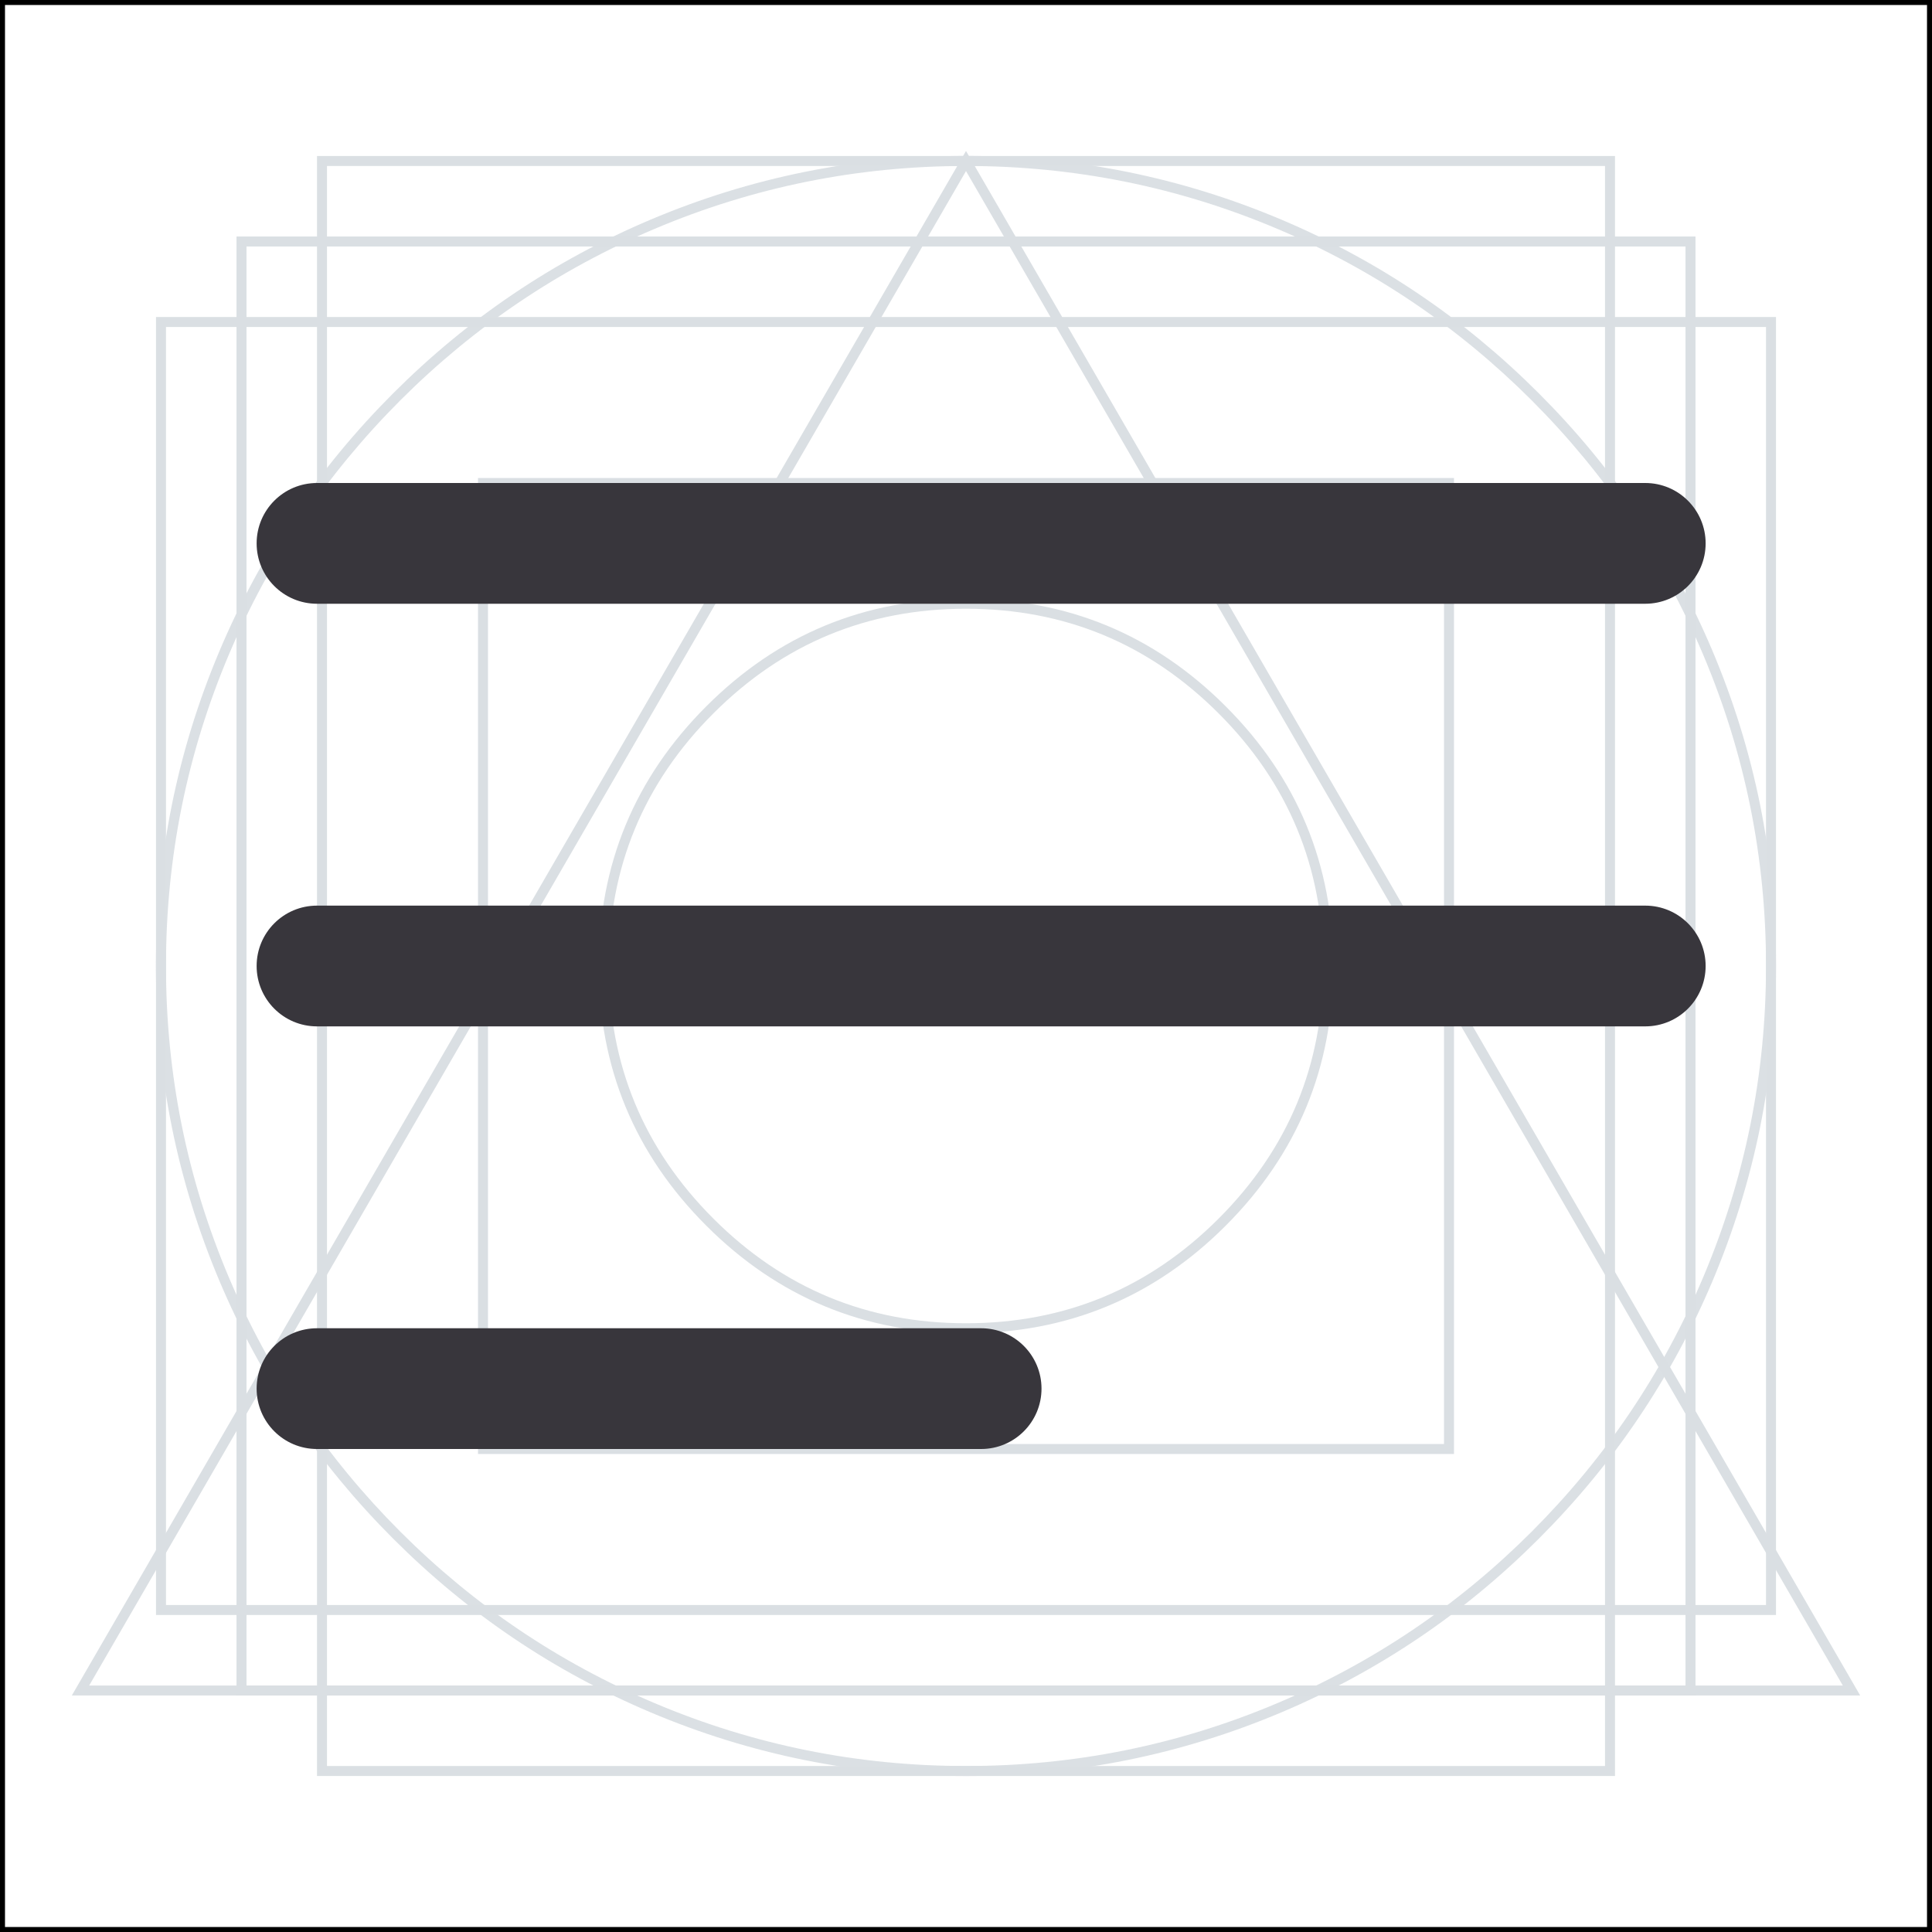
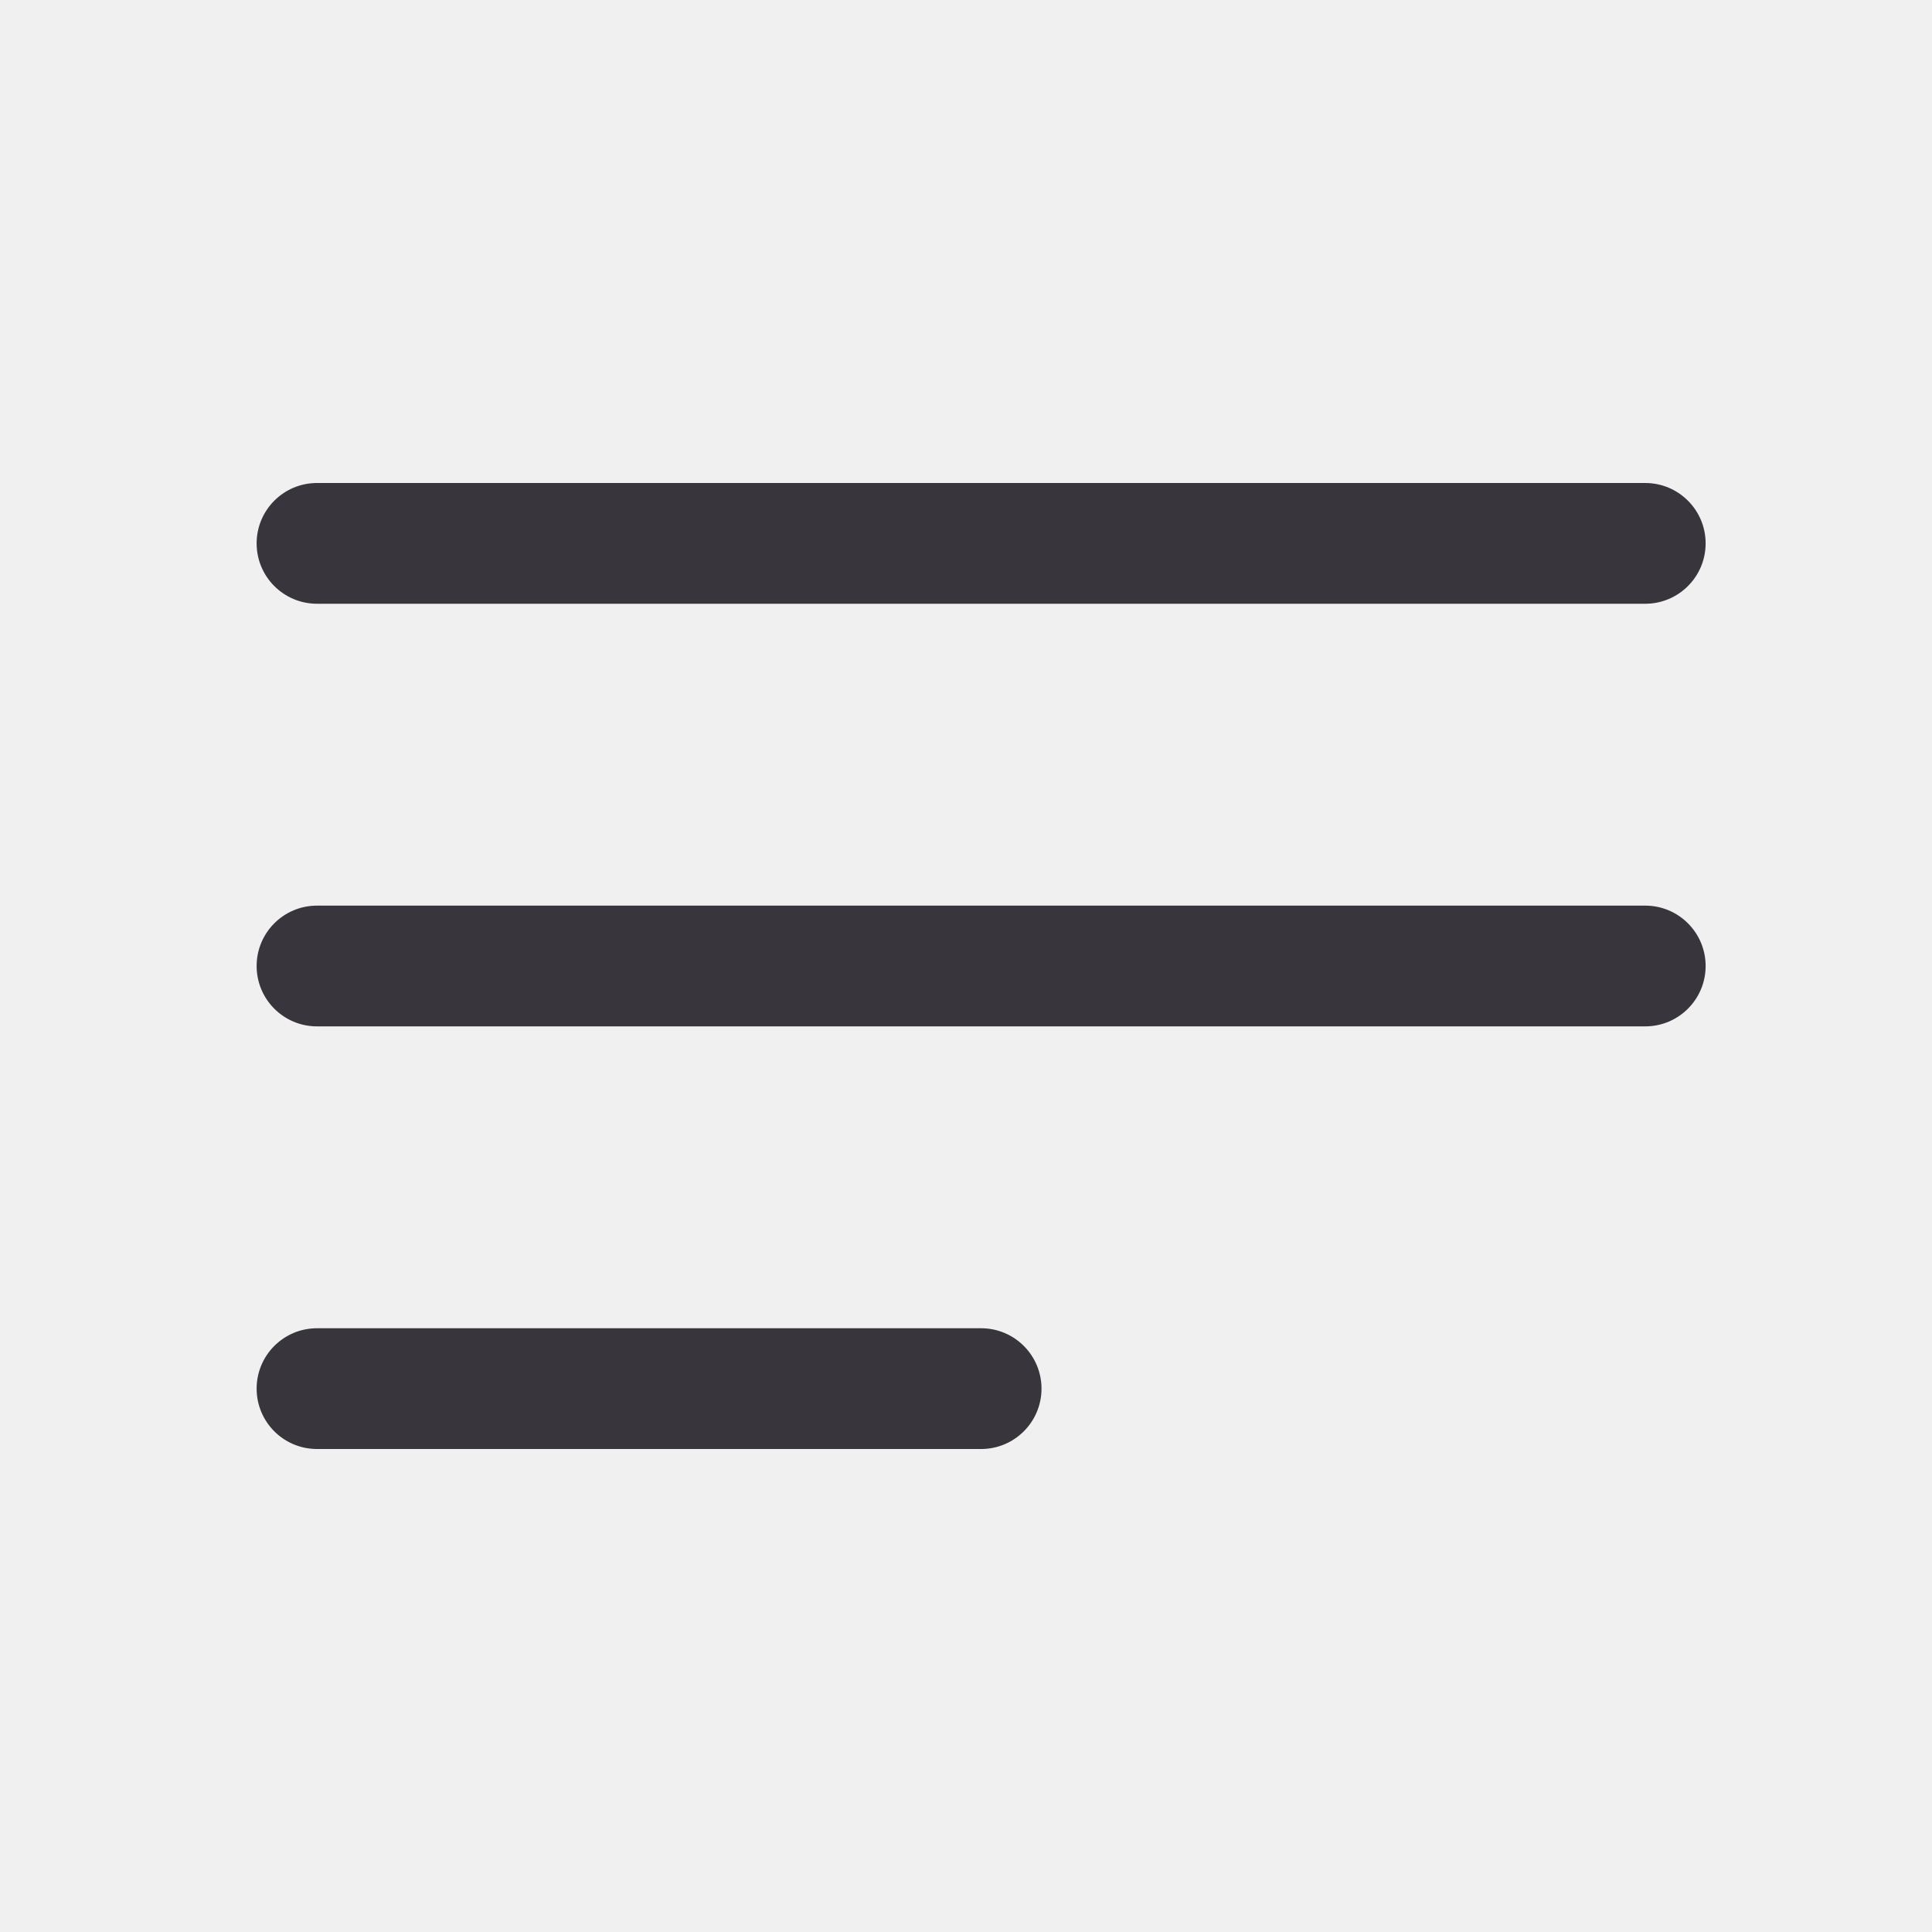
<svg xmlns="http://www.w3.org/2000/svg" fill="none" version="1.1" width="24" height="24" viewBox="0 0 24 24">
  <defs>
    <clipPath id="master_svg0_5042_13895">
      <rect x="0" y="0" width="24" height="24" rx="0" />
    </clipPath>
  </defs>
  <g>
-     <g clip-path="url(#master_svg0_5042_13895)">
-       <g>
-         <g>
-           <path d="M24,0L0,0L0,24L24,24L24,0Z" fill="#FFFFFF" fill-opacity="1" />
-           <path d="M-0.062,24.062L-0.062,-0.062L24.062,-0.062L24.062,24.062L-0.062,24.062ZM23.938,0.062L0.062,0.062L0.062,23.938L23.938,23.938L23.938,0.062Z" fill-rule="evenodd" fill="#000000" fill-opacity="1" />
-         </g>
-         <g>
-           <path d="M2.728,15.917Q3.492,17.723,4.885,19.115Q6.277,20.508,8.083,21.272Q9.953,22.062,12,22.062Q14.047,22.062,15.917,21.272Q17.723,20.508,19.115,19.115Q20.508,17.723,21.272,15.917Q22.062,14.047,22.062,12Q22.062,9.953,21.272,8.083Q20.508,6.277,19.115,4.885Q17.723,3.492,15.917,2.728Q14.047,1.938,12,1.937Q9.953,1.938,8.083,2.728Q6.277,3.492,4.885,4.885Q3.492,6.277,2.728,8.083Q1.938,9.953,1.937,12Q1.938,14.047,2.728,15.917ZM8.132,21.157Q6.349,20.402,4.973,19.027Q3.598,17.651,2.843,15.868Q2.062,14.022,2.062,12Q2.062,9.978,2.843,8.132Q3.598,6.349,4.973,4.973Q6.349,3.598,8.132,2.843Q9.978,2.062,12,2.062Q14.022,2.062,15.868,2.843Q17.651,3.598,19.027,4.973Q20.402,6.349,21.157,8.132Q21.938,9.978,21.938,12Q21.938,14.022,21.157,15.868Q20.402,17.651,19.027,19.027Q17.651,20.402,15.868,21.157Q14.022,21.938,12,21.938Q9.978,21.938,8.132,21.157Z" fill-rule="evenodd" fill="#DADFE3" fill-opacity="0.95" />
-         </g>
-         <g>
-           <path d="M3.938,22.062L3.938,1.938L20.062,1.938L20.062,22.062L3.938,22.062ZM19.938,2.062L4.062,2.062L4.062,21.938L19.938,21.938L19.938,2.062Z" fill-rule="evenodd" fill="#DADFE3" fill-opacity="1" />
-         </g>
-         <g>
-           <path d="M1.938,20.062L1.938,3.938L22.062,3.938L22.062,20.062L1.938,20.062ZM21.938,4.062L2.062,4.062L2.062,19.938L21.938,19.938L21.938,4.062Z" fill-rule="evenodd" fill="#DADFE3" fill-opacity="1" />
-         </g>
-         <g>
-           <path d="M2.938,21.062L2.938,2.938L21.062,2.938L21.062,21.062L2.938,21.062ZM20.938,3.062L3.062,3.062L3.062,20.938L20.938,20.938L20.938,3.062Z" fill-rule="evenodd" fill="#DADFE3" fill-opacity="1" />
-         </g>
-         <g>
-           <path d="M5.938,18.062L5.938,5.938L18.062,5.938L18.062,18.062L5.938,18.062ZM17.938,6.062L6.062,6.062L6.062,17.938L17.938,17.938L17.938,6.062Z" fill-rule="evenodd" fill="#DADFE3" fill-opacity="1" />
-         </g>
-         <g>
-           <path d="M8.774,8.774Q7.438,10.11,7.438,12Q7.438,13.89,8.774,15.226Q10.11,16.562,12,16.562Q13.89,16.562,15.226,15.226Q16.562,13.89,16.562,12Q16.562,10.11,15.226,8.774Q13.89,7.438,12,7.438Q10.11,7.438,8.774,8.774ZM8.862,15.138Q7.562,13.838,7.562,12Q7.562,10.162,8.862,8.862Q10.162,7.562,12,7.562Q13.838,7.562,15.138,8.862Q16.438,10.162,16.438,12Q16.438,13.838,15.138,15.138Q13.838,16.438,12,16.438Q10.162,16.438,8.862,15.138Z" fill-rule="evenodd" fill="#DADFE3" fill-opacity="1" />
-         </g>
-         <g>
-           <path d="M12,1.875L0.946,20.969L0.892,21.062L23.108,21.062L12,1.875ZM1.108,20.938L22.892,20.938L12,2.125L1.108,20.938Z" fill-rule="evenodd" fill="#DADFE3" fill-opacity="1" />
-         </g>
-       </g>
-     </g>
+     <g clip-path="url(#master_svg0_5042_13895)" />
    <g>
      <g>
-         <g>
-           <g>
-             <path d="M20.438,11.25L3.938,11.25C3.523,11.25,3.188,11.586,3.188,12C3.188,12.414,3.523,12.75,3.938,12.75L20.438,12.75C20.852,12.75,21.188,12.414,21.188,12C21.188,11.586,20.852,11.25,20.438,11.25Z" fill-rule="evenodd" fill="#38363C" fill-opacity="1" />
-           </g>
-           <g>
-             <path d="M20.438,6L3.938,6C3.523,6,3.188,6.336,3.188,6.75C3.188,7.164,3.523,7.5,3.938,7.5L20.438,7.5C20.852,7.5,21.188,7.164,21.188,6.75C21.188,6.336,20.852,6,20.438,6Z" fill-rule="evenodd" fill="#38363C" fill-opacity="1" />
-           </g>
-           <g>
-             <path d="M12.188,16.5L3.938,16.5C3.523,16.5,3.188,16.836,3.188,17.25C3.188,17.664,3.523,18,3.938,18L12.188,18C12.602,18,12.938,17.664,12.938,17.25C12.938,16.836,12.602,16.5,12.188,16.5Z" fill-rule="evenodd" fill="#38363C" fill-opacity="1" />
-           </g>
-         </g>
+         <path d="M20.438,11.25L3.938,11.25C3.523,11.25,3.188,11.586,3.188,12C3.188,12.414,3.523,12.75,3.938,12.75L20.438,12.75C20.852,12.75,21.188,12.414,21.188,12C21.188,11.586,20.852,11.25,20.438,11.25Z" fill-rule="evenodd" fill="#38363C" fill-opacity="1" />
+       </g>
+       <g>
+         <path d="M20.438,6L3.938,6C3.523,6,3.188,6.336,3.188,6.75C3.188,7.164,3.523,7.5,3.938,7.5L20.438,7.5C20.852,7.5,21.188,7.164,21.188,6.75C21.188,6.336,20.852,6,20.438,6Z" fill-rule="evenodd" fill="#38363C" fill-opacity="1" />
+       </g>
+       <g>
+         <path d="M12.188,16.5L3.938,16.5C3.523,16.5,3.188,16.836,3.188,17.25C3.188,17.664,3.523,18,3.938,18L12.188,18C12.602,18,12.938,17.664,12.938,17.25C12.938,16.836,12.602,16.5,12.188,16.5Z" fill-rule="evenodd" fill="#38363C" fill-opacity="1" />
      </g>
    </g>
  </g>
</svg>
